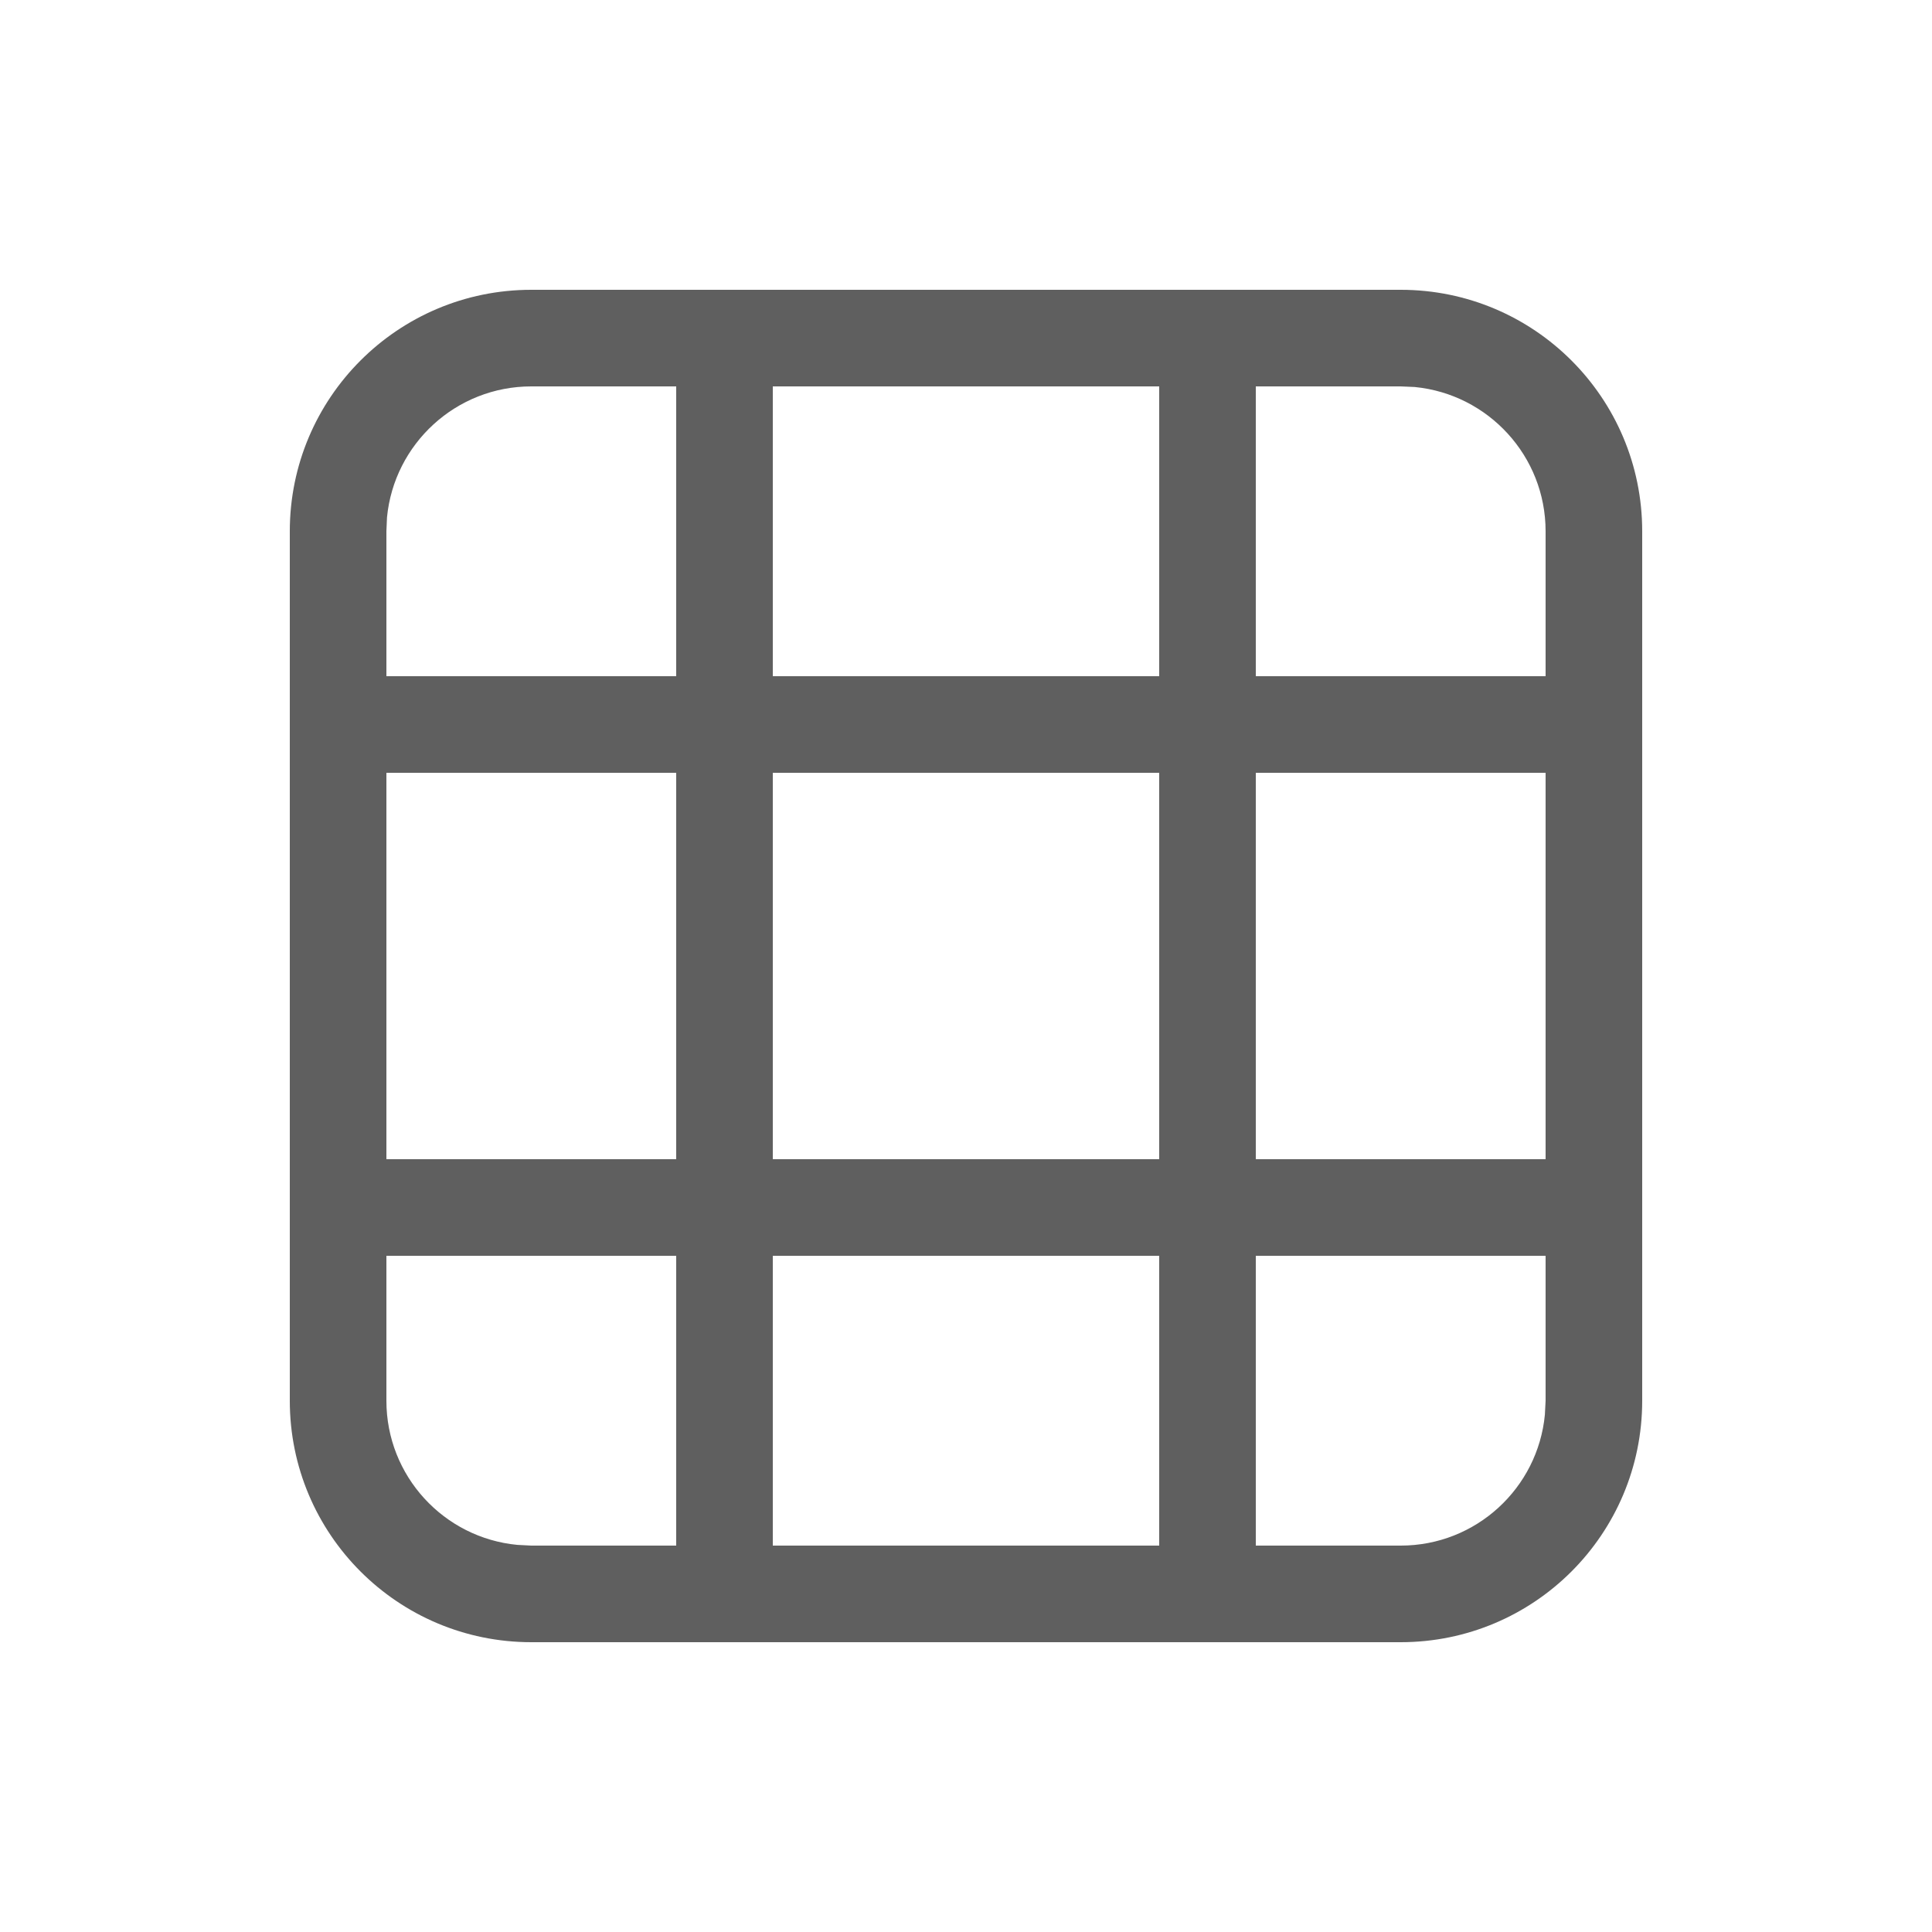
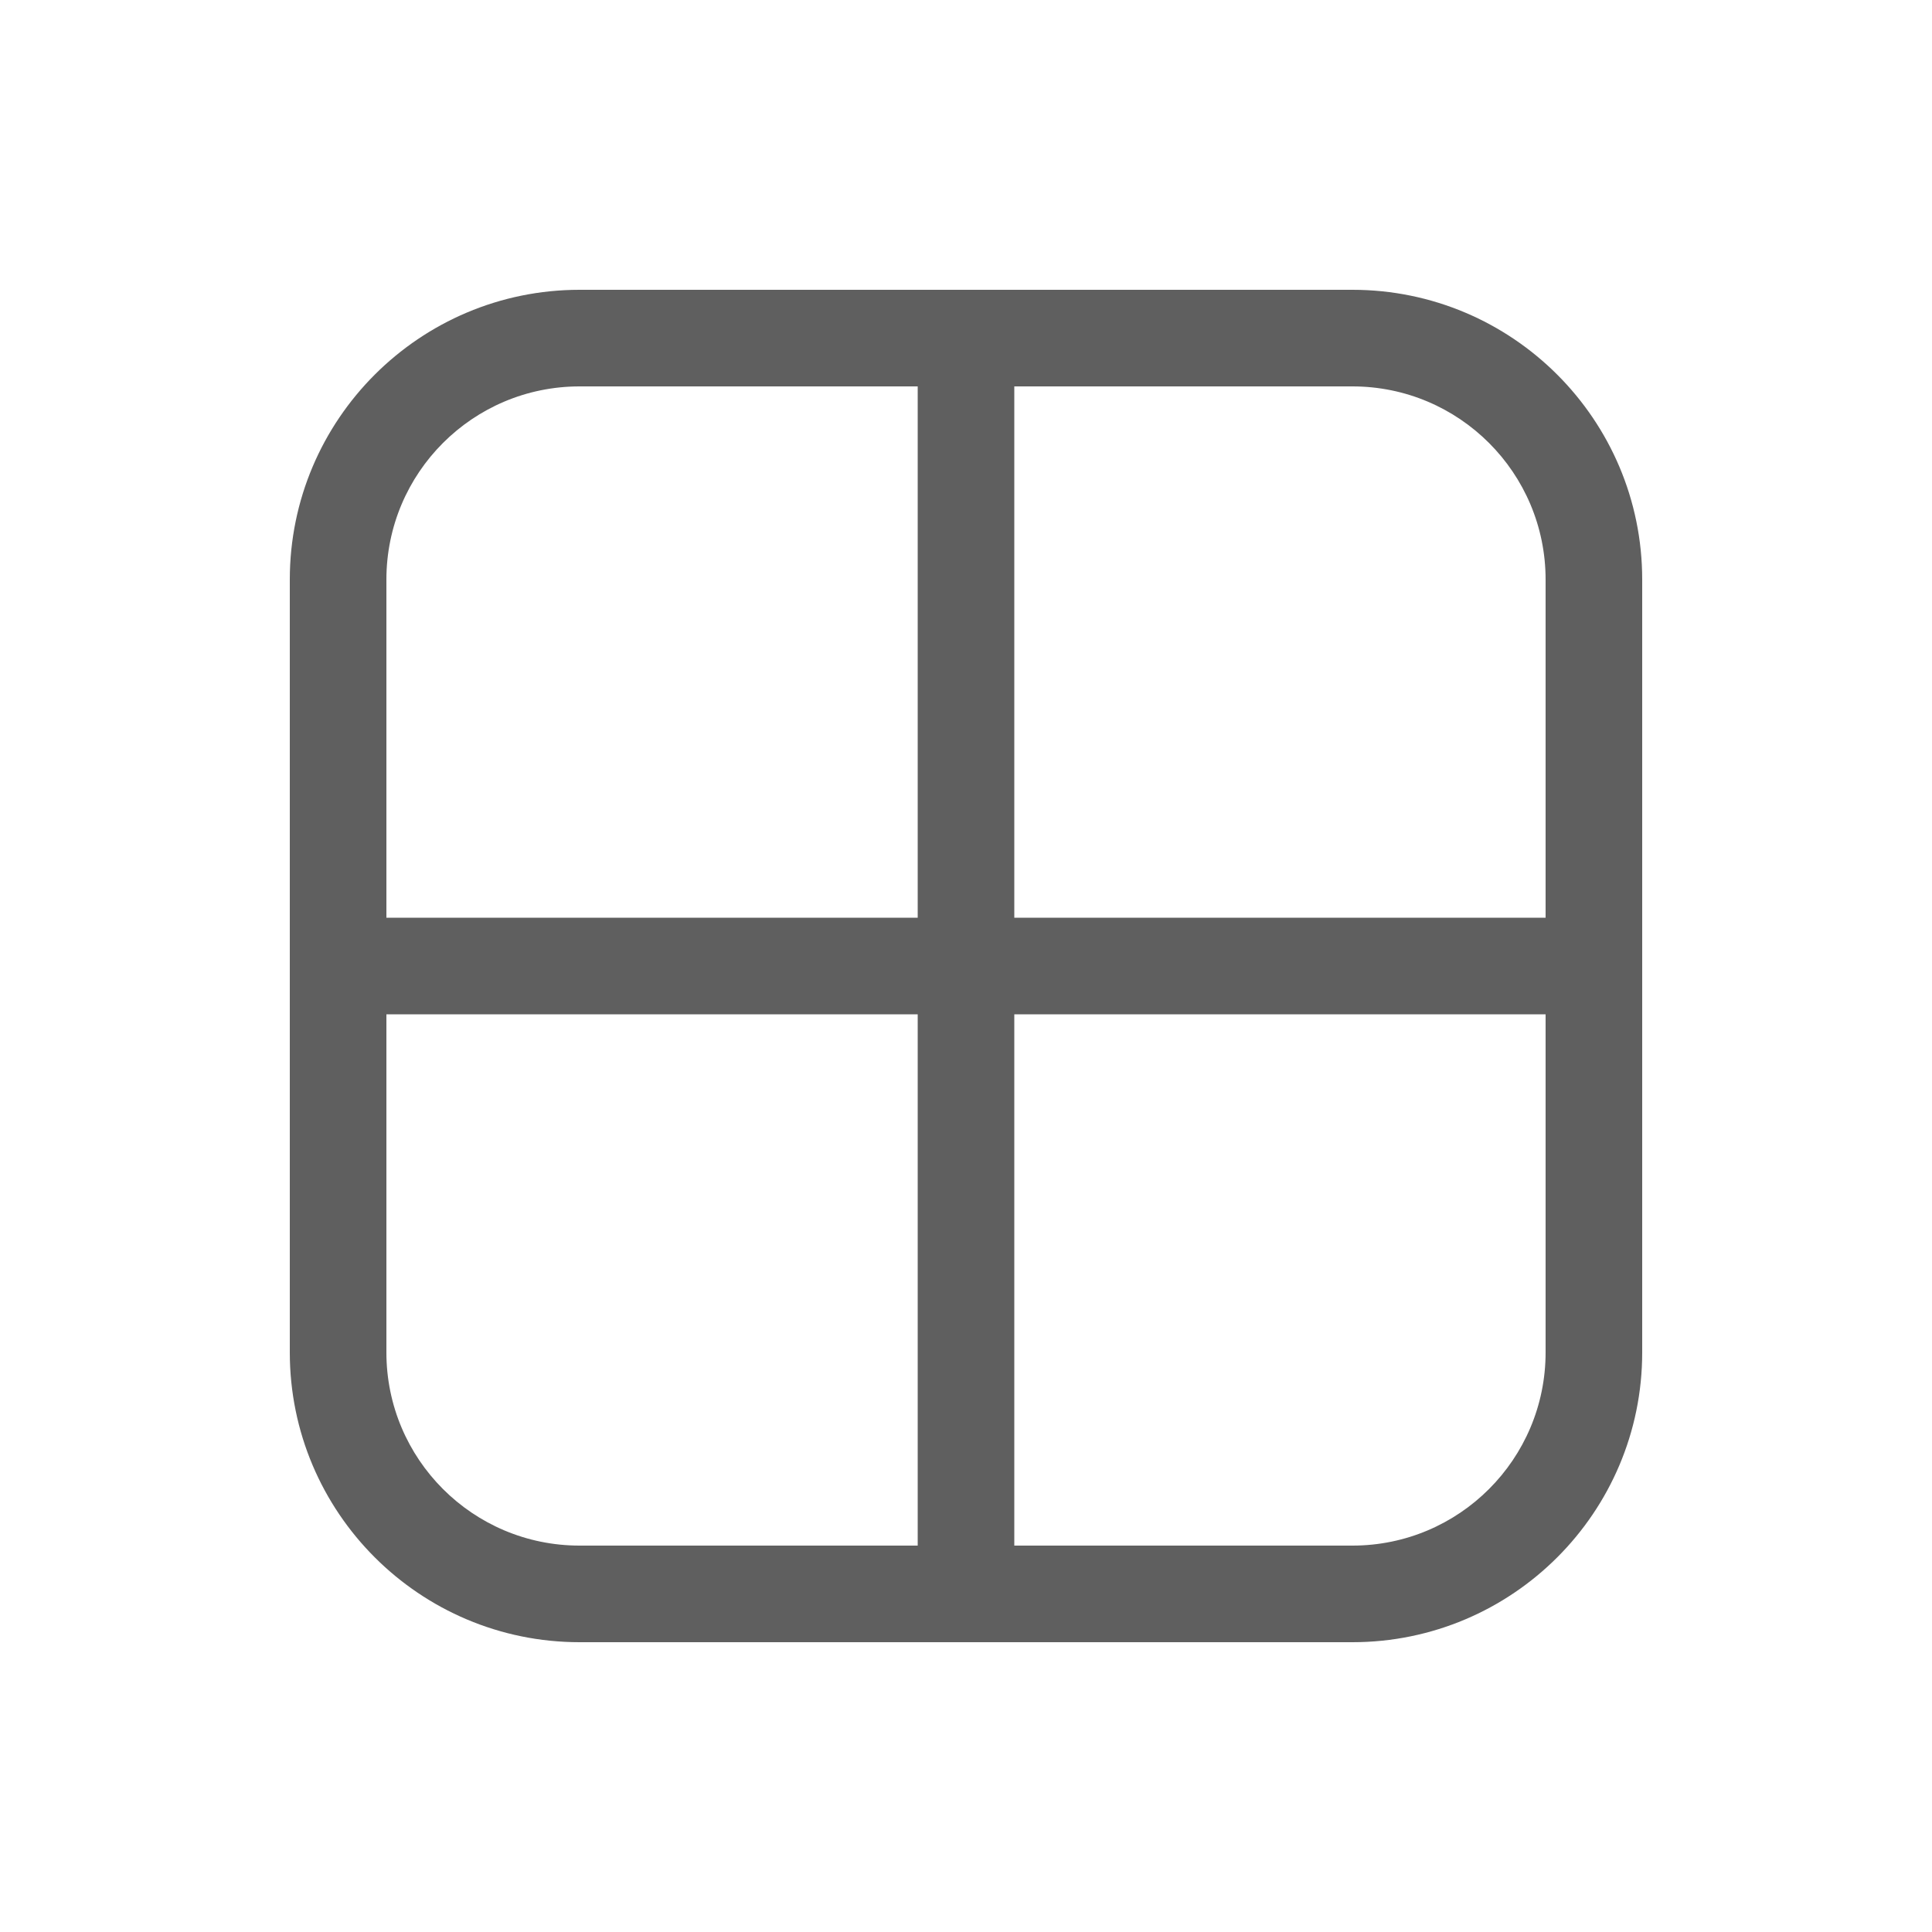
<svg xmlns="http://www.w3.org/2000/svg" preserveAspectRatio="none" overflow="visible" style="display: block;" width="16" height="16" viewBox="0 0 16 16" fill="none">
-   <g id="table">
-     <path id="Vector" d="M13.6 4.4C13.6 3.295 12.705 2.4 11.6 2.4H4.4C3.295 2.4 2.4 3.295 2.4 4.4V11.6C2.4 12.705 3.295 13.6 4.4 13.6H11.6C12.705 13.6 13.6 12.705 13.6 11.6V4.4ZM3.2 11.6V10.4H5.6V12.8H4.4L4.284 12.794C3.676 12.736 3.2 12.224 3.2 11.6ZM9.6 10.4V12.8H6.4V10.4H9.6ZM11.6 12.8H10.4V10.4H12.8V11.6L12.794 11.716C12.736 12.324 12.224 12.8 11.6 12.8ZM9.6 6.4V9.6H6.4V6.4H9.6ZM10.4 6.4H12.8V9.6H10.4V6.4ZM9.6 3.2V5.6H6.4V3.2H9.6ZM10.4 3.2H11.6L11.716 3.205C12.324 3.264 12.8 3.776 12.8 4.4V5.6H10.4V3.2ZM5.6 3.2V5.6H3.2V4.4L3.205 4.284C3.264 3.676 3.776 3.2 4.4 3.2H5.6ZM5.6 6.4V9.6H3.2V6.4H5.6Z" fill="#5F5F5F" />
+   <g id="border">
+     <path id="Vector" d="M2.4 4.8C2.4 3.475 3.475 2.4 4.8 2.4H11.2C12.525 2.4 13.6 3.475 13.6 4.8V11.2C13.6 12.525 12.525 13.6 11.2 13.6H4.8C3.475 13.6 2.4 12.525 2.4 11.2V4.8ZM4.8 3.2C3.916 3.2 3.2 3.916 3.2 4.8V7.6H7.6V3.2H4.8ZM8.4 3.2V7.6H12.8V4.8C12.8 3.916 12.084 3.2 11.2 3.2H8.4ZM12.8 8.4H8.4V12.8H11.2C12.084 12.8 12.8 12.084 12.8 11.2V8.4ZM7.6 12.8V8.4H3.2V11.2C3.2 12.084 3.916 12.8 4.8 12.8H7.6Z" fill="#5F5F5F" />
  </g>
</svg>
